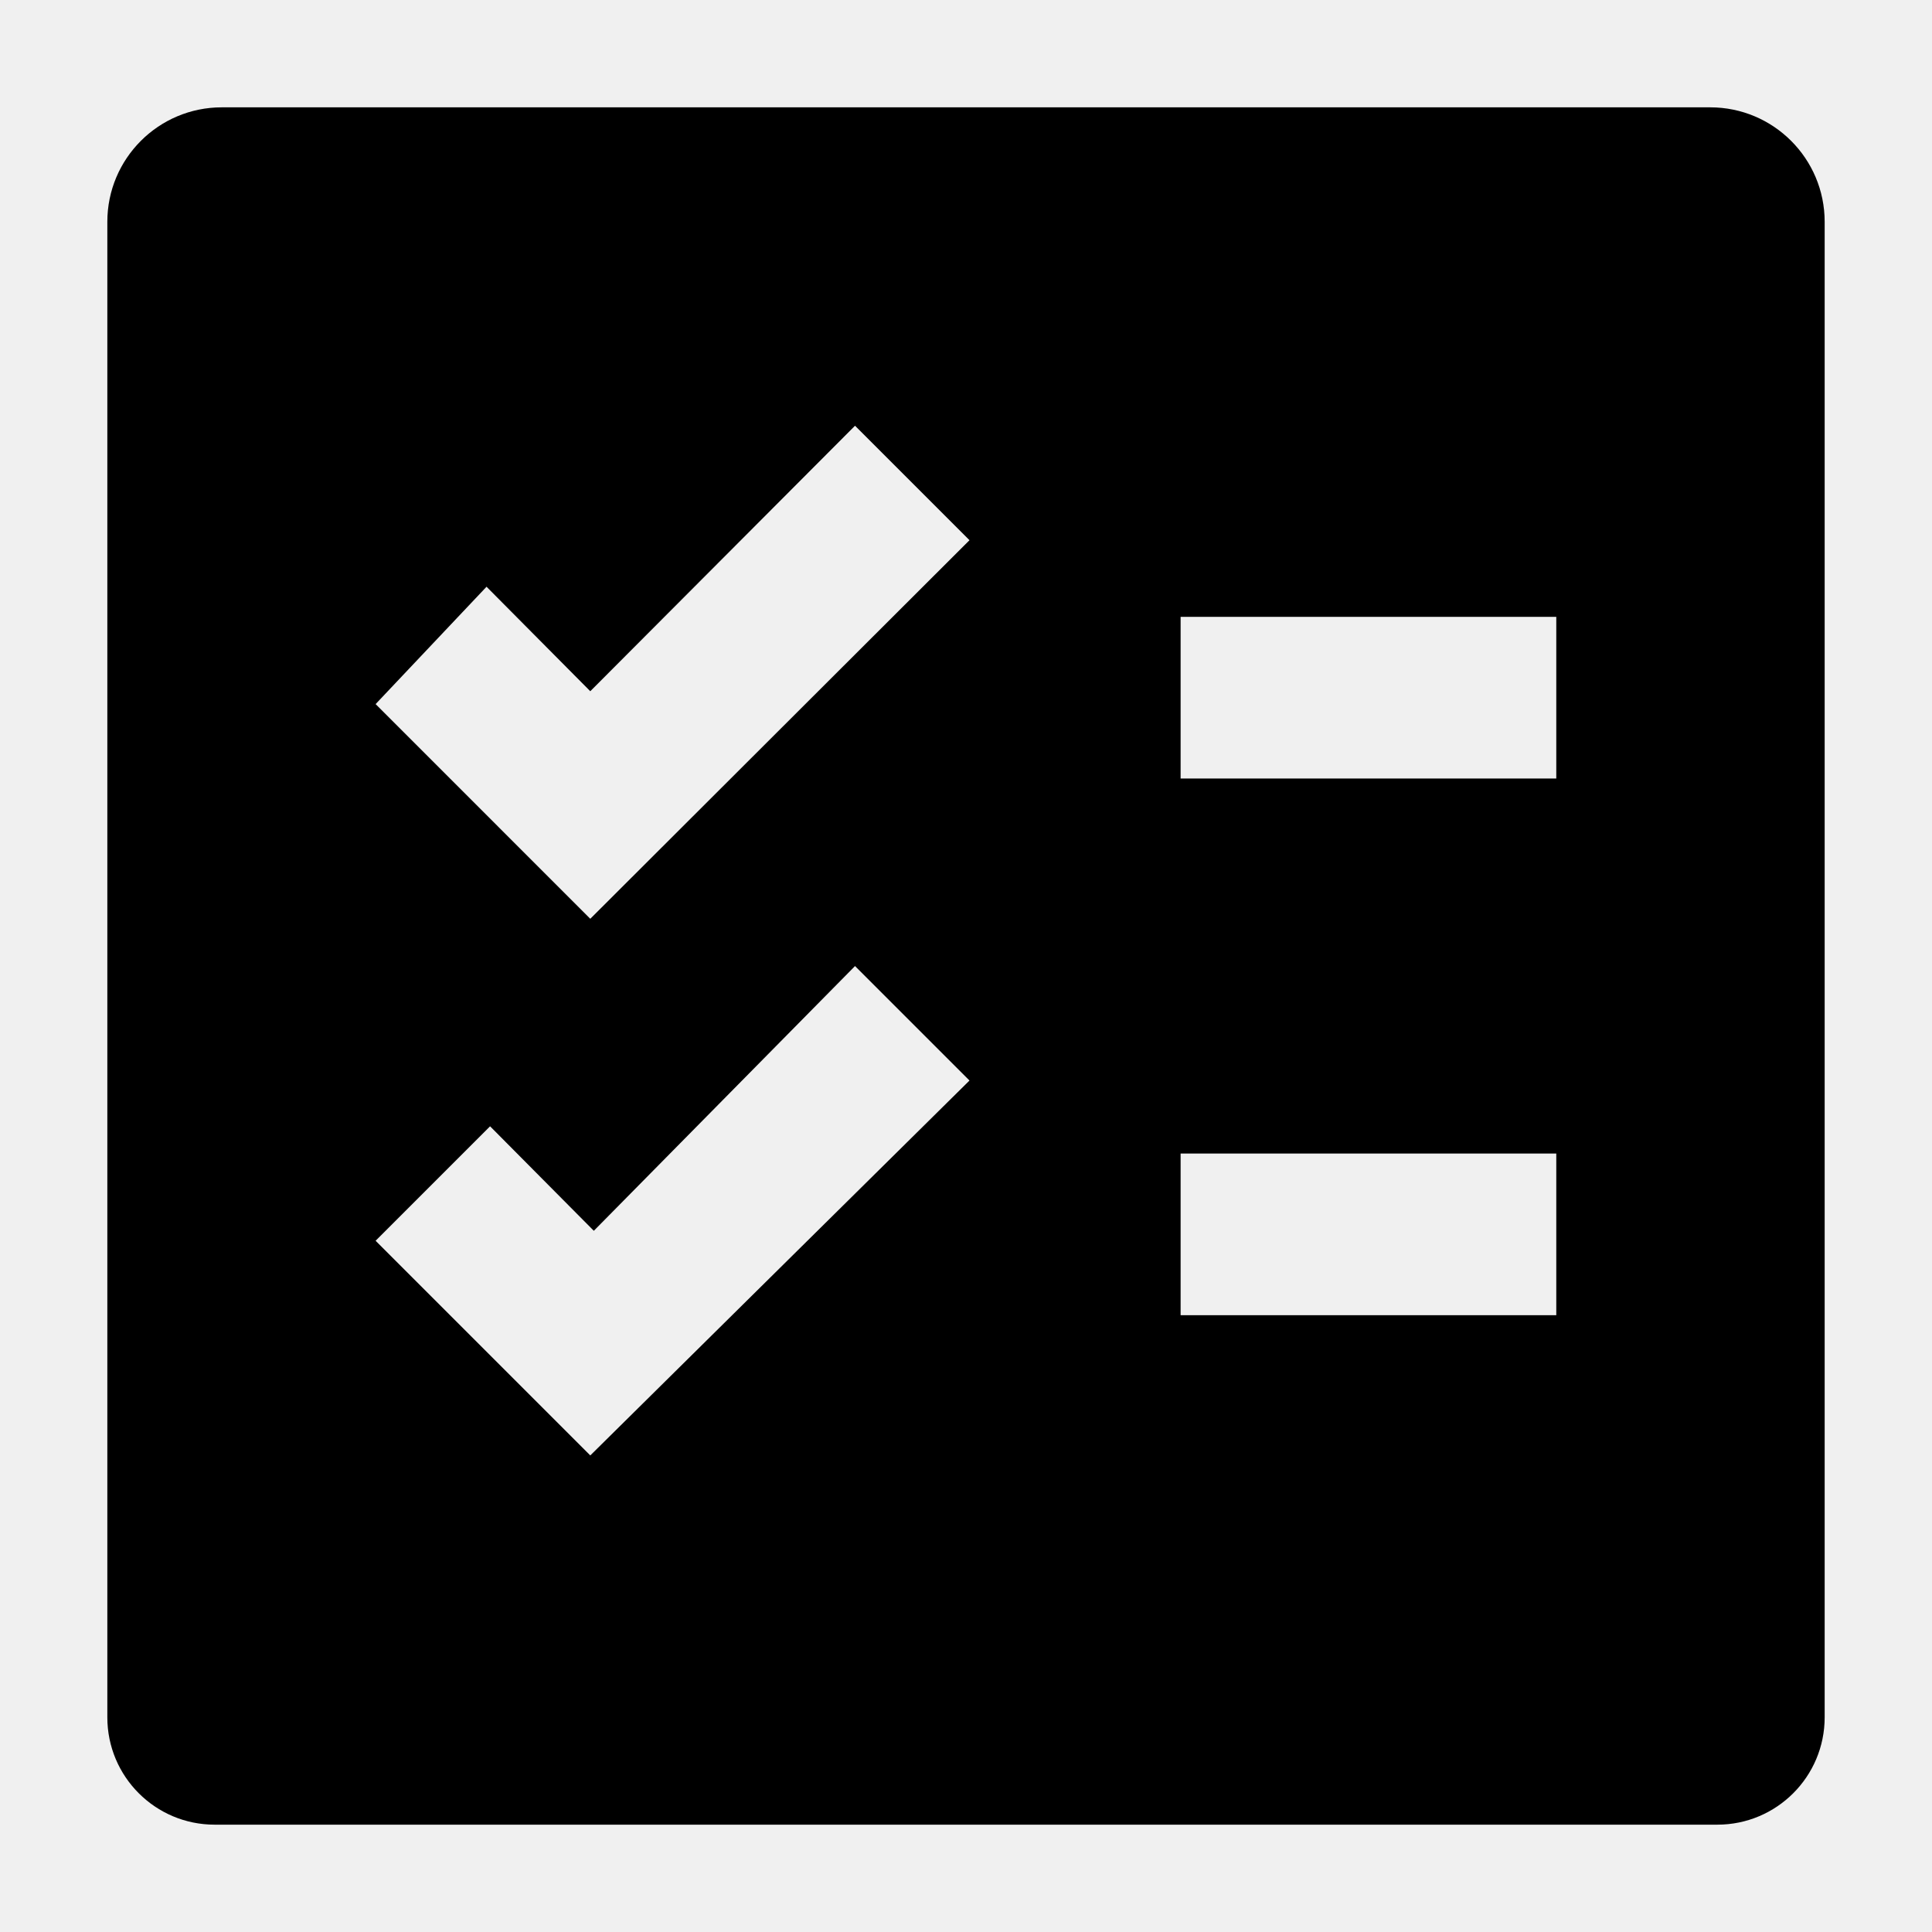
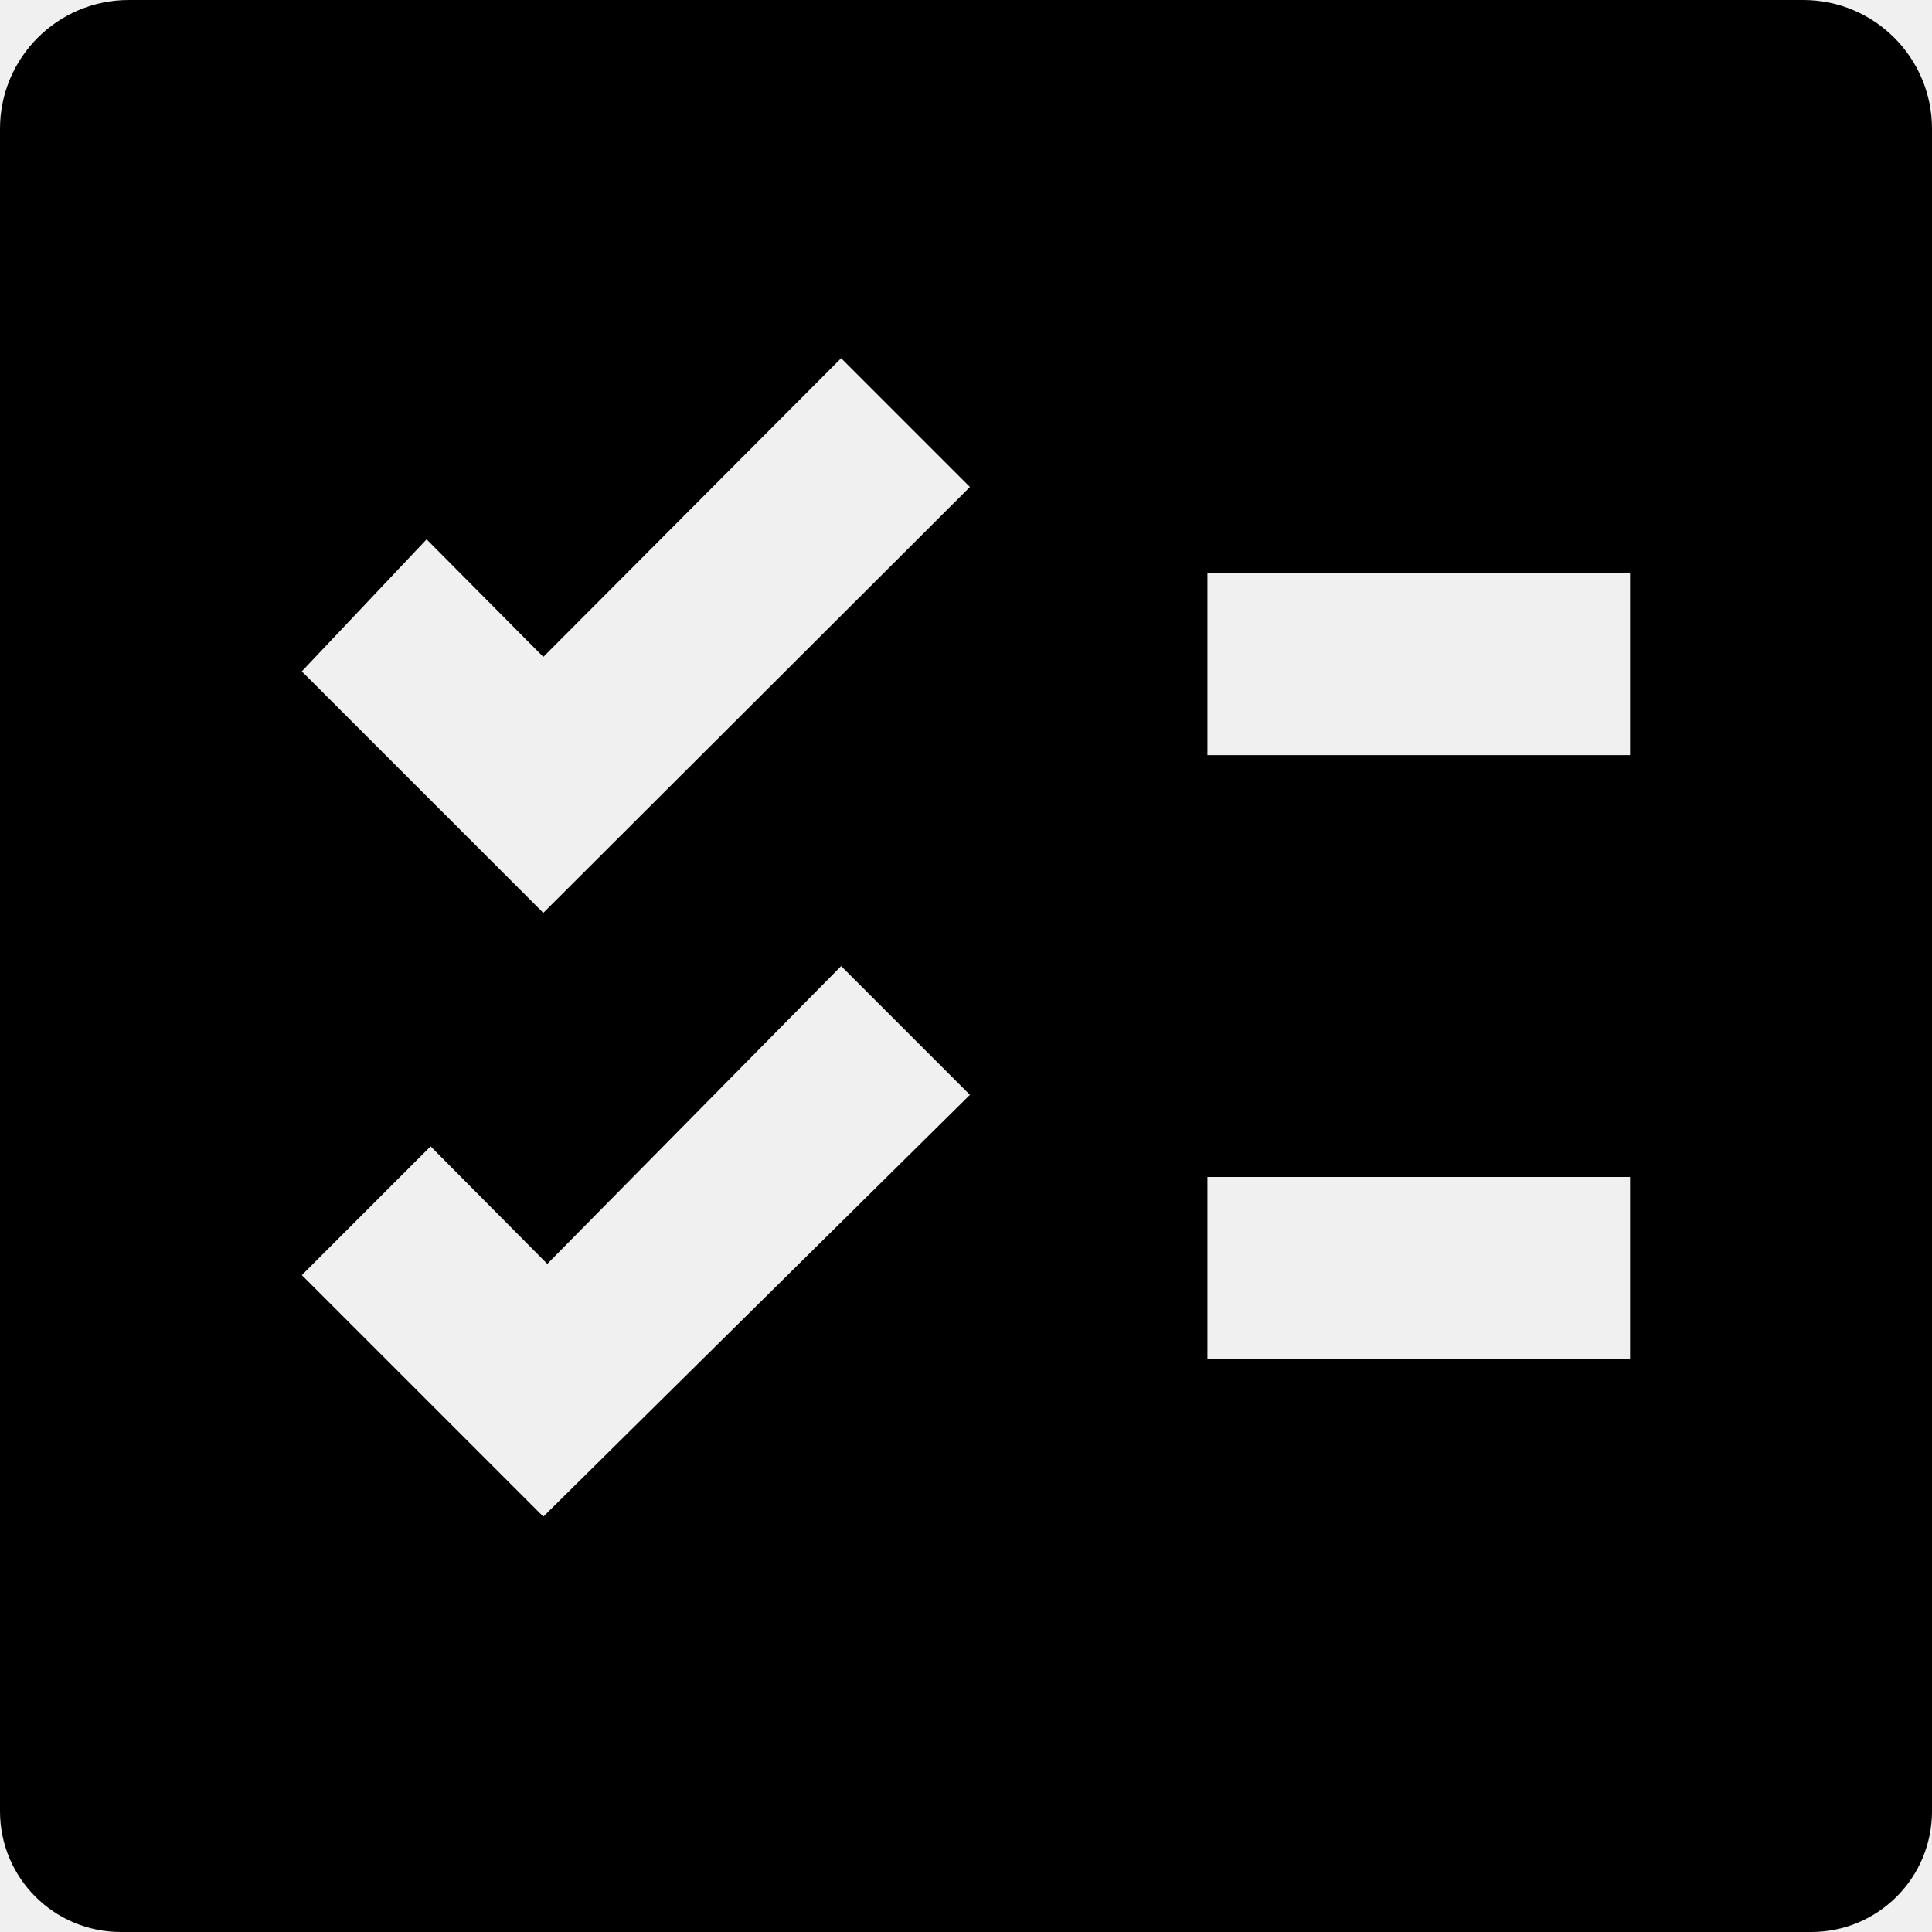
- <svg xmlns="http://www.w3.org/2000/svg" width="36" height="36" viewBox="0 0 36 36">
-   <g clip-path="url(#clip0_494_1663)">
-     <path d="M31.866 2H4.133C2.955 2 2 2.955 2 4.133V32C2 33.105 2.895 34 4 34H32C33.105 34 34 33.105 34 32V4.133C34 2.955 33.045 2 31.867 2H31.866ZM10.999 27.12L6.999 23.12L9.132 20.987L11.065 22.934L15.932 18.001L18.065 20.134L10.999 27.12ZM10.999 17.12L6.999 13.12L9.066 10.933L10.999 12.88L15.932 7.933L18.065 10.066L10.999 17.12ZM28.999 24.507H21.999V21.494H28.999V24.507ZM28.999 14.507H21.999V11.494H28.999V14.507Z" />
-   </g>
-   <defs>
-     <clipPath id="clip0_494_1663">
-       <rect width="36" height="36" fill="white" />
-     </clipPath>
-   </defs>
+ <svg fill="currentColor" viewBox="0 0 64 64" class="svg-icon" style="">
+   <path d="M59.732 0H4.266A4.266 4.266 0 0 0 0 4.266V60c0 2.21 1.79 4 4 4h56c2.21 0 4-1.79 4-4V4.266A4.266 4.266 0 0 0 59.734 0h-.002ZM17.998 50.24l-8-8 4.266-4.266 3.866 3.894 9.734-9.866 4.266 4.266L17.998 50.24Zm0-20-8-8 4.134-4.374 3.866 3.894 9.866-9.894 4.266 4.266L17.998 30.24Zm36 14.774h-14v-6.026h14v6.026Zm0-20h-14v-6.026h14v6.026Z" />
</svg>
